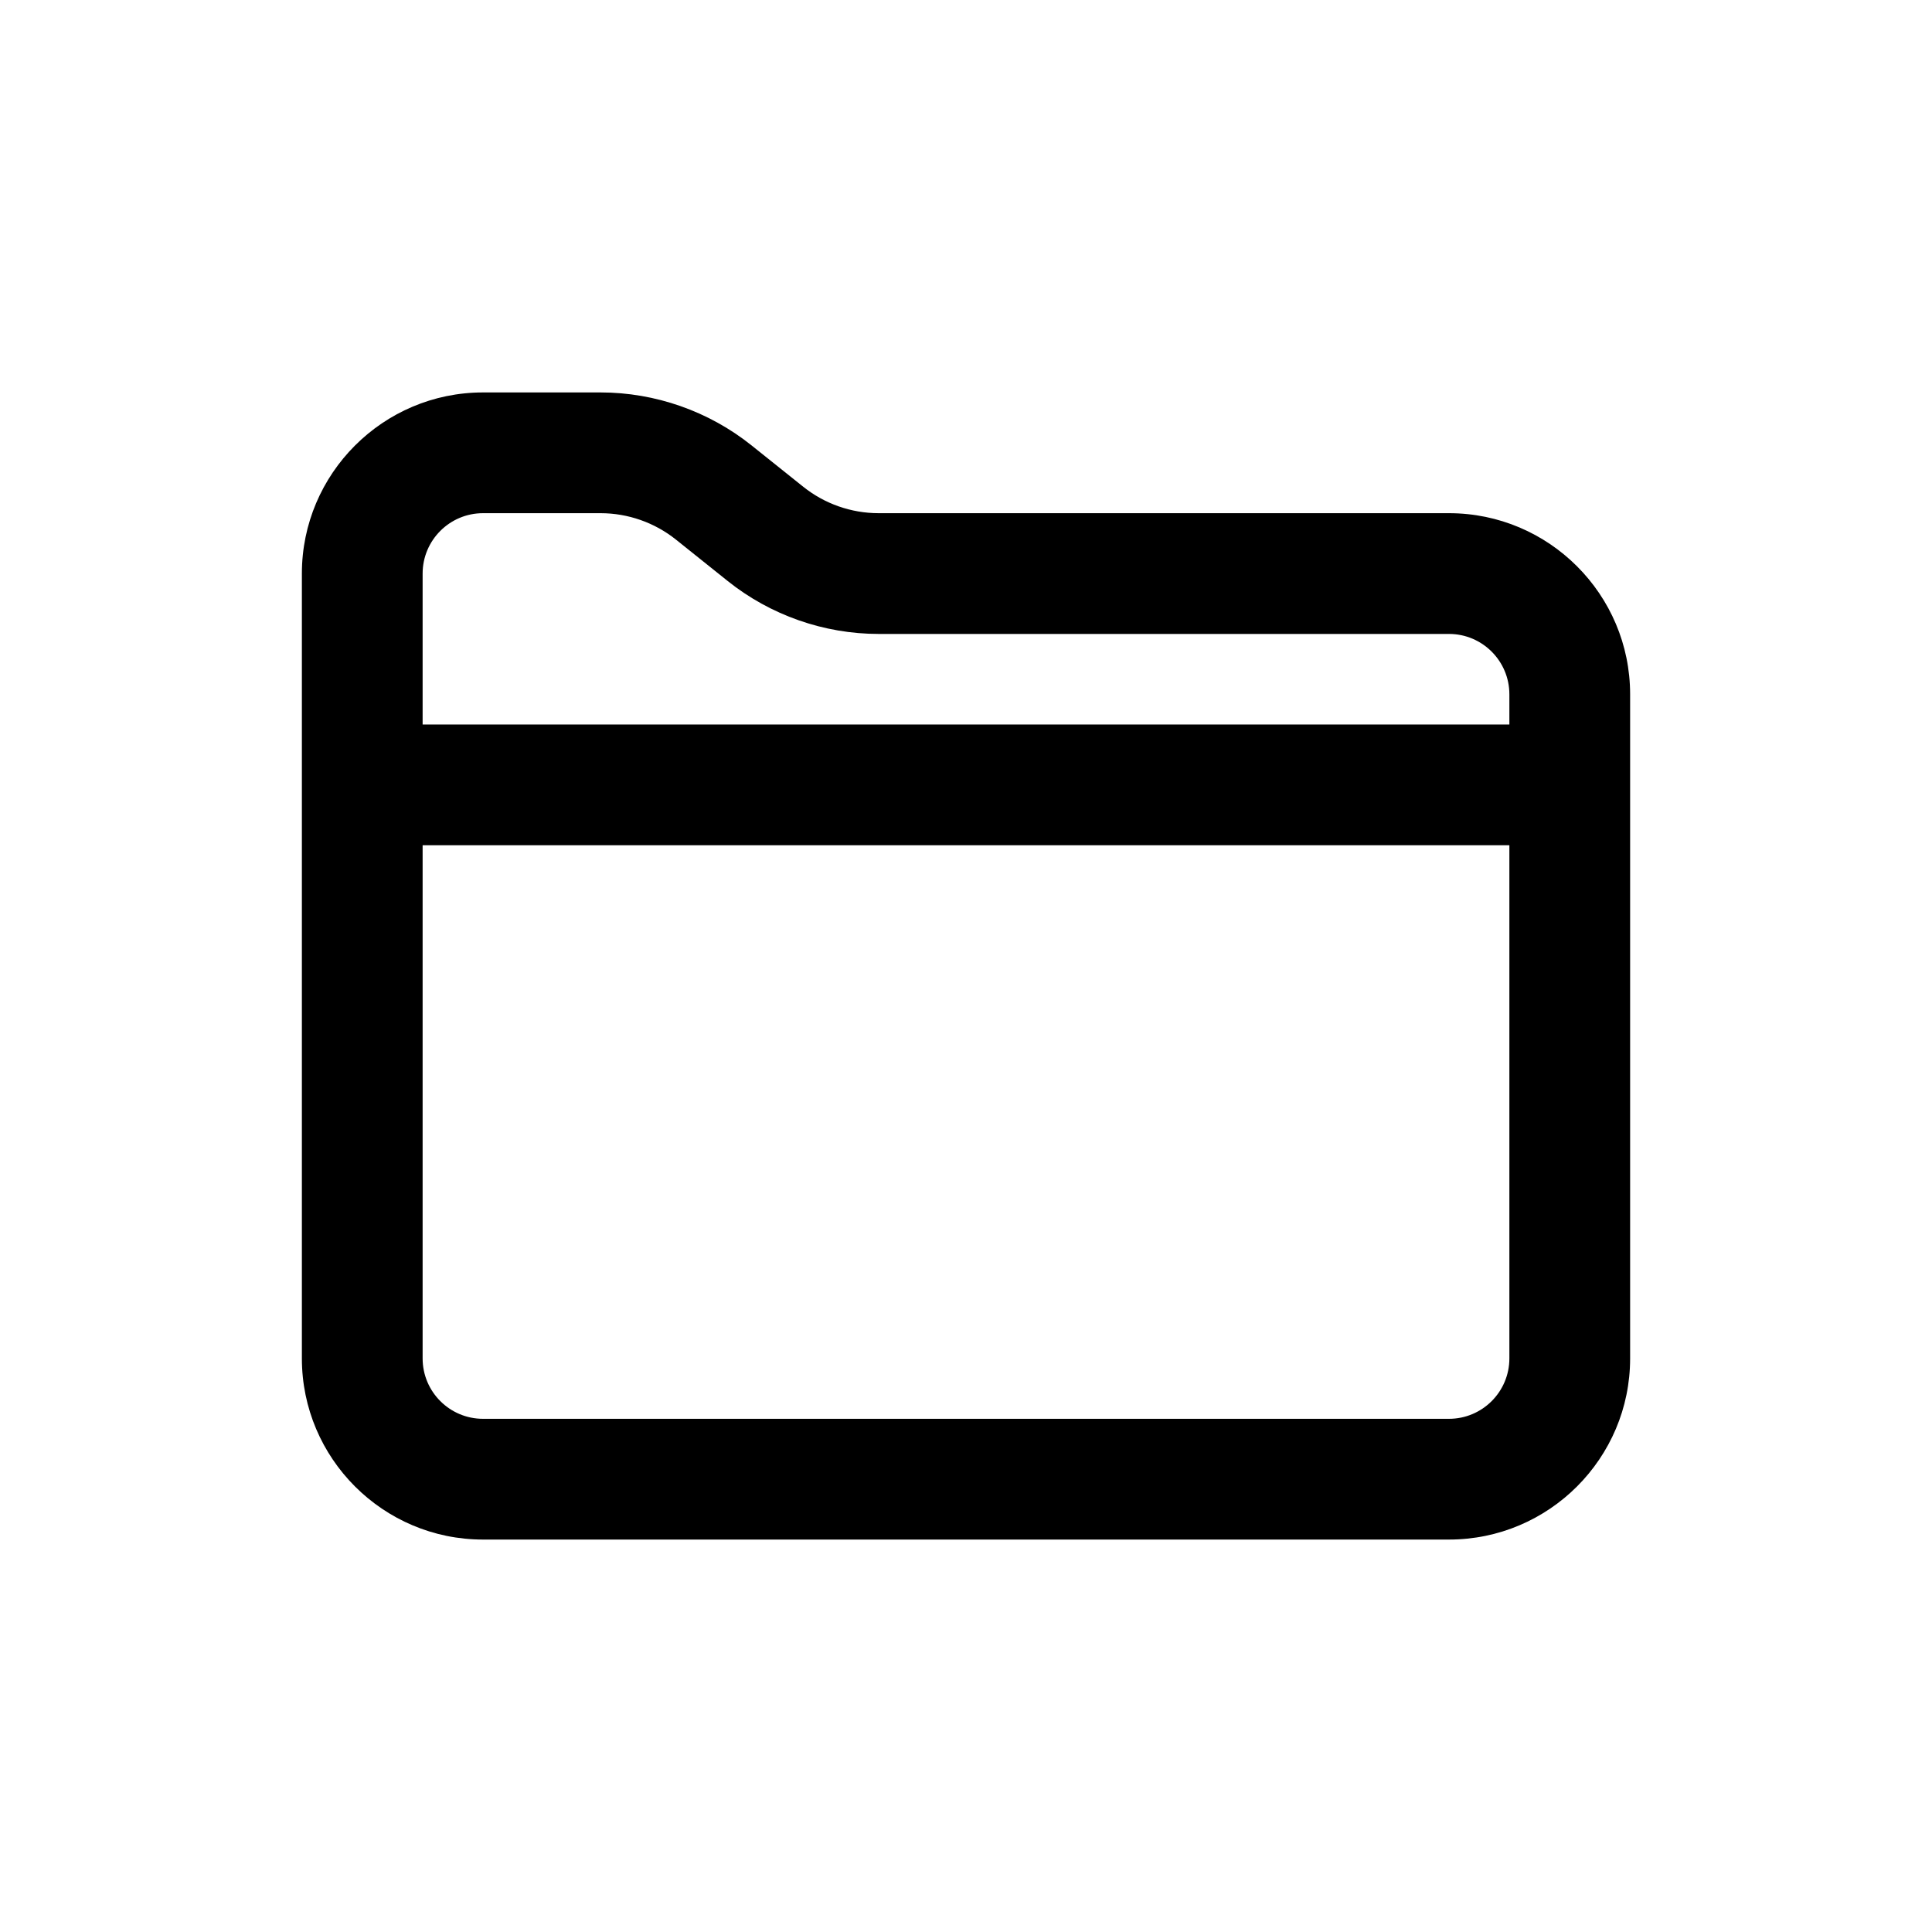
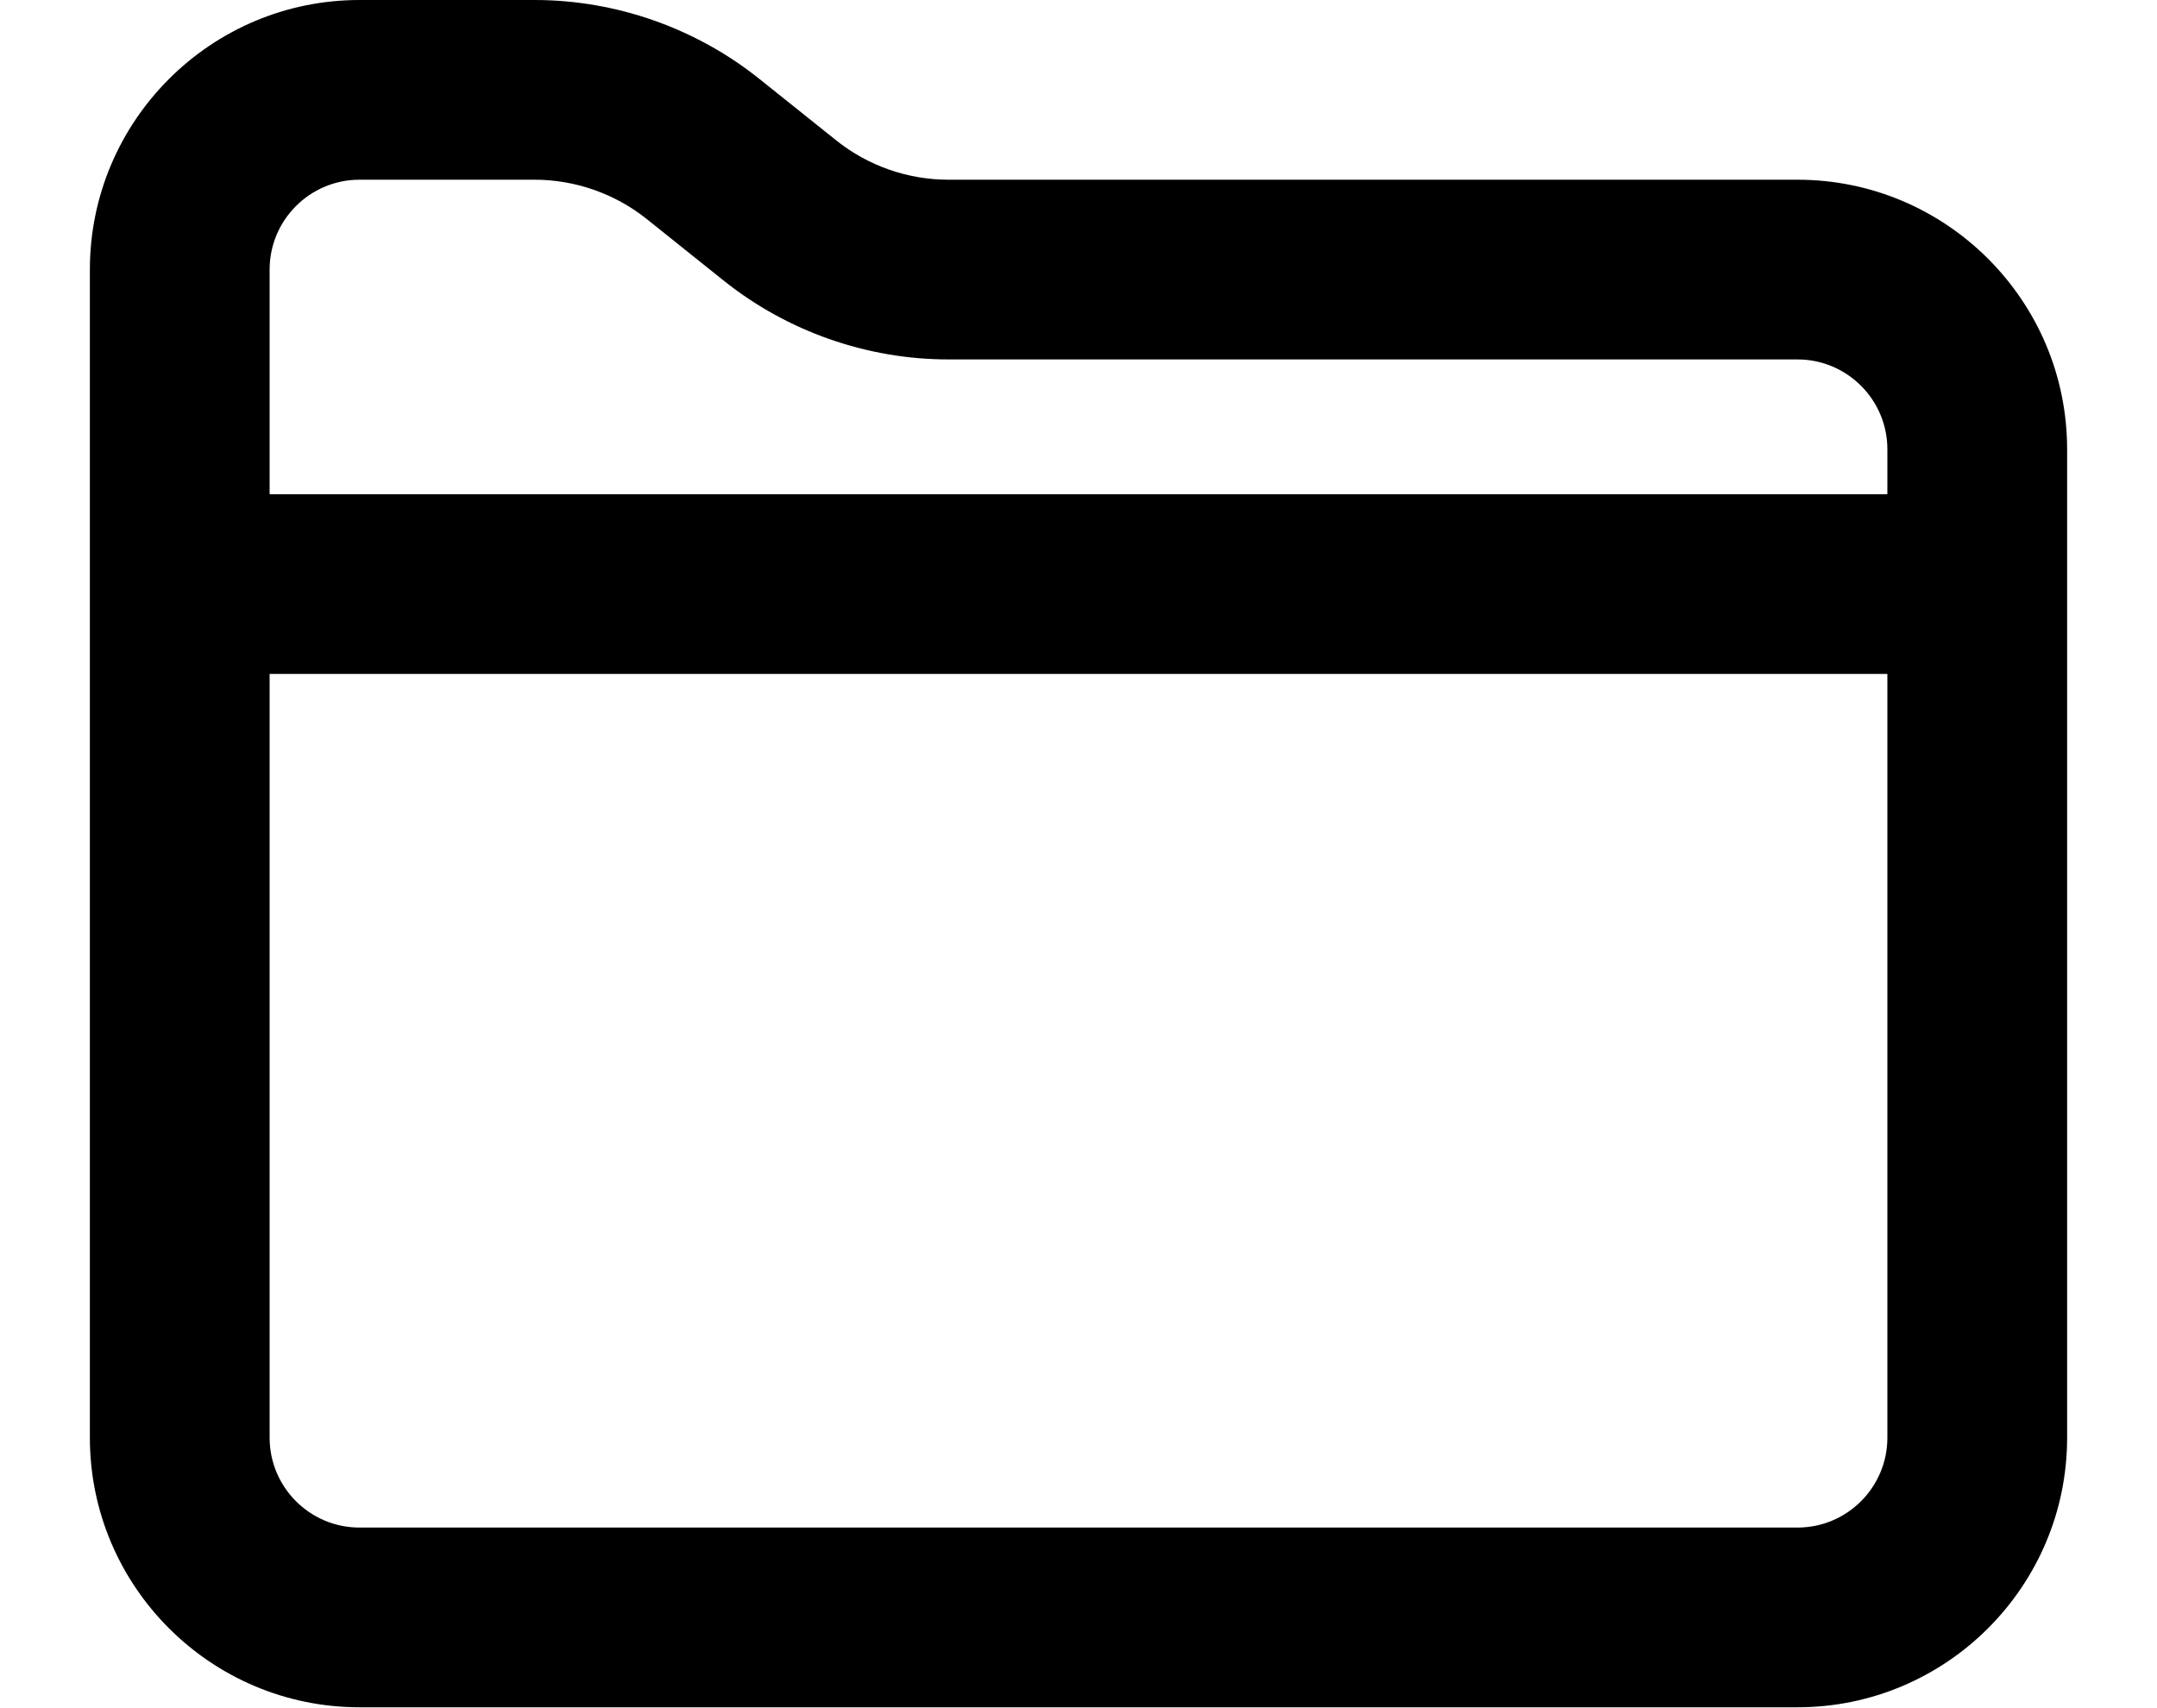
- <svg xmlns="http://www.w3.org/2000/svg" version="1.1" baseProfile="basic" id="Layer_1" x="0px" y="0px" viewBox="0 0 64 64" xml:space="preserve">
+ <svg xmlns="http://www.w3.org/2000/svg" version="1.1" baseProfile="basic" id="Layer_1" x="0px" y="0px" viewBox="8 13 48 38" xml:space="preserve">
  <path d="M52,28H12v-4h40V28z" />
  <path d="M48,17c3.309,0,6,2.691,6,6v22c0,3.309-2.691,6-6,6H16c-3.309,0-6-2.691-6-6V19c0-3.309,2.691-6,6-6h3.896  c1.81,0,3.585,0.623,4.998,1.753l1.713,1.37C27.312,16.689,28.199,17,29.104,17H48z M50,45V23c0-1.103-0.897-2-2-2H29.104  c-1.81,0-3.585-0.623-4.998-1.753l-1.712-1.37C21.688,17.311,20.801,17,19.896,17H16c-1.103,0-2,0.897-2,2v26c0,1.103,0.897,2,2,2  h32C49.103,47,50,46.103,50,45z" />
</svg>
